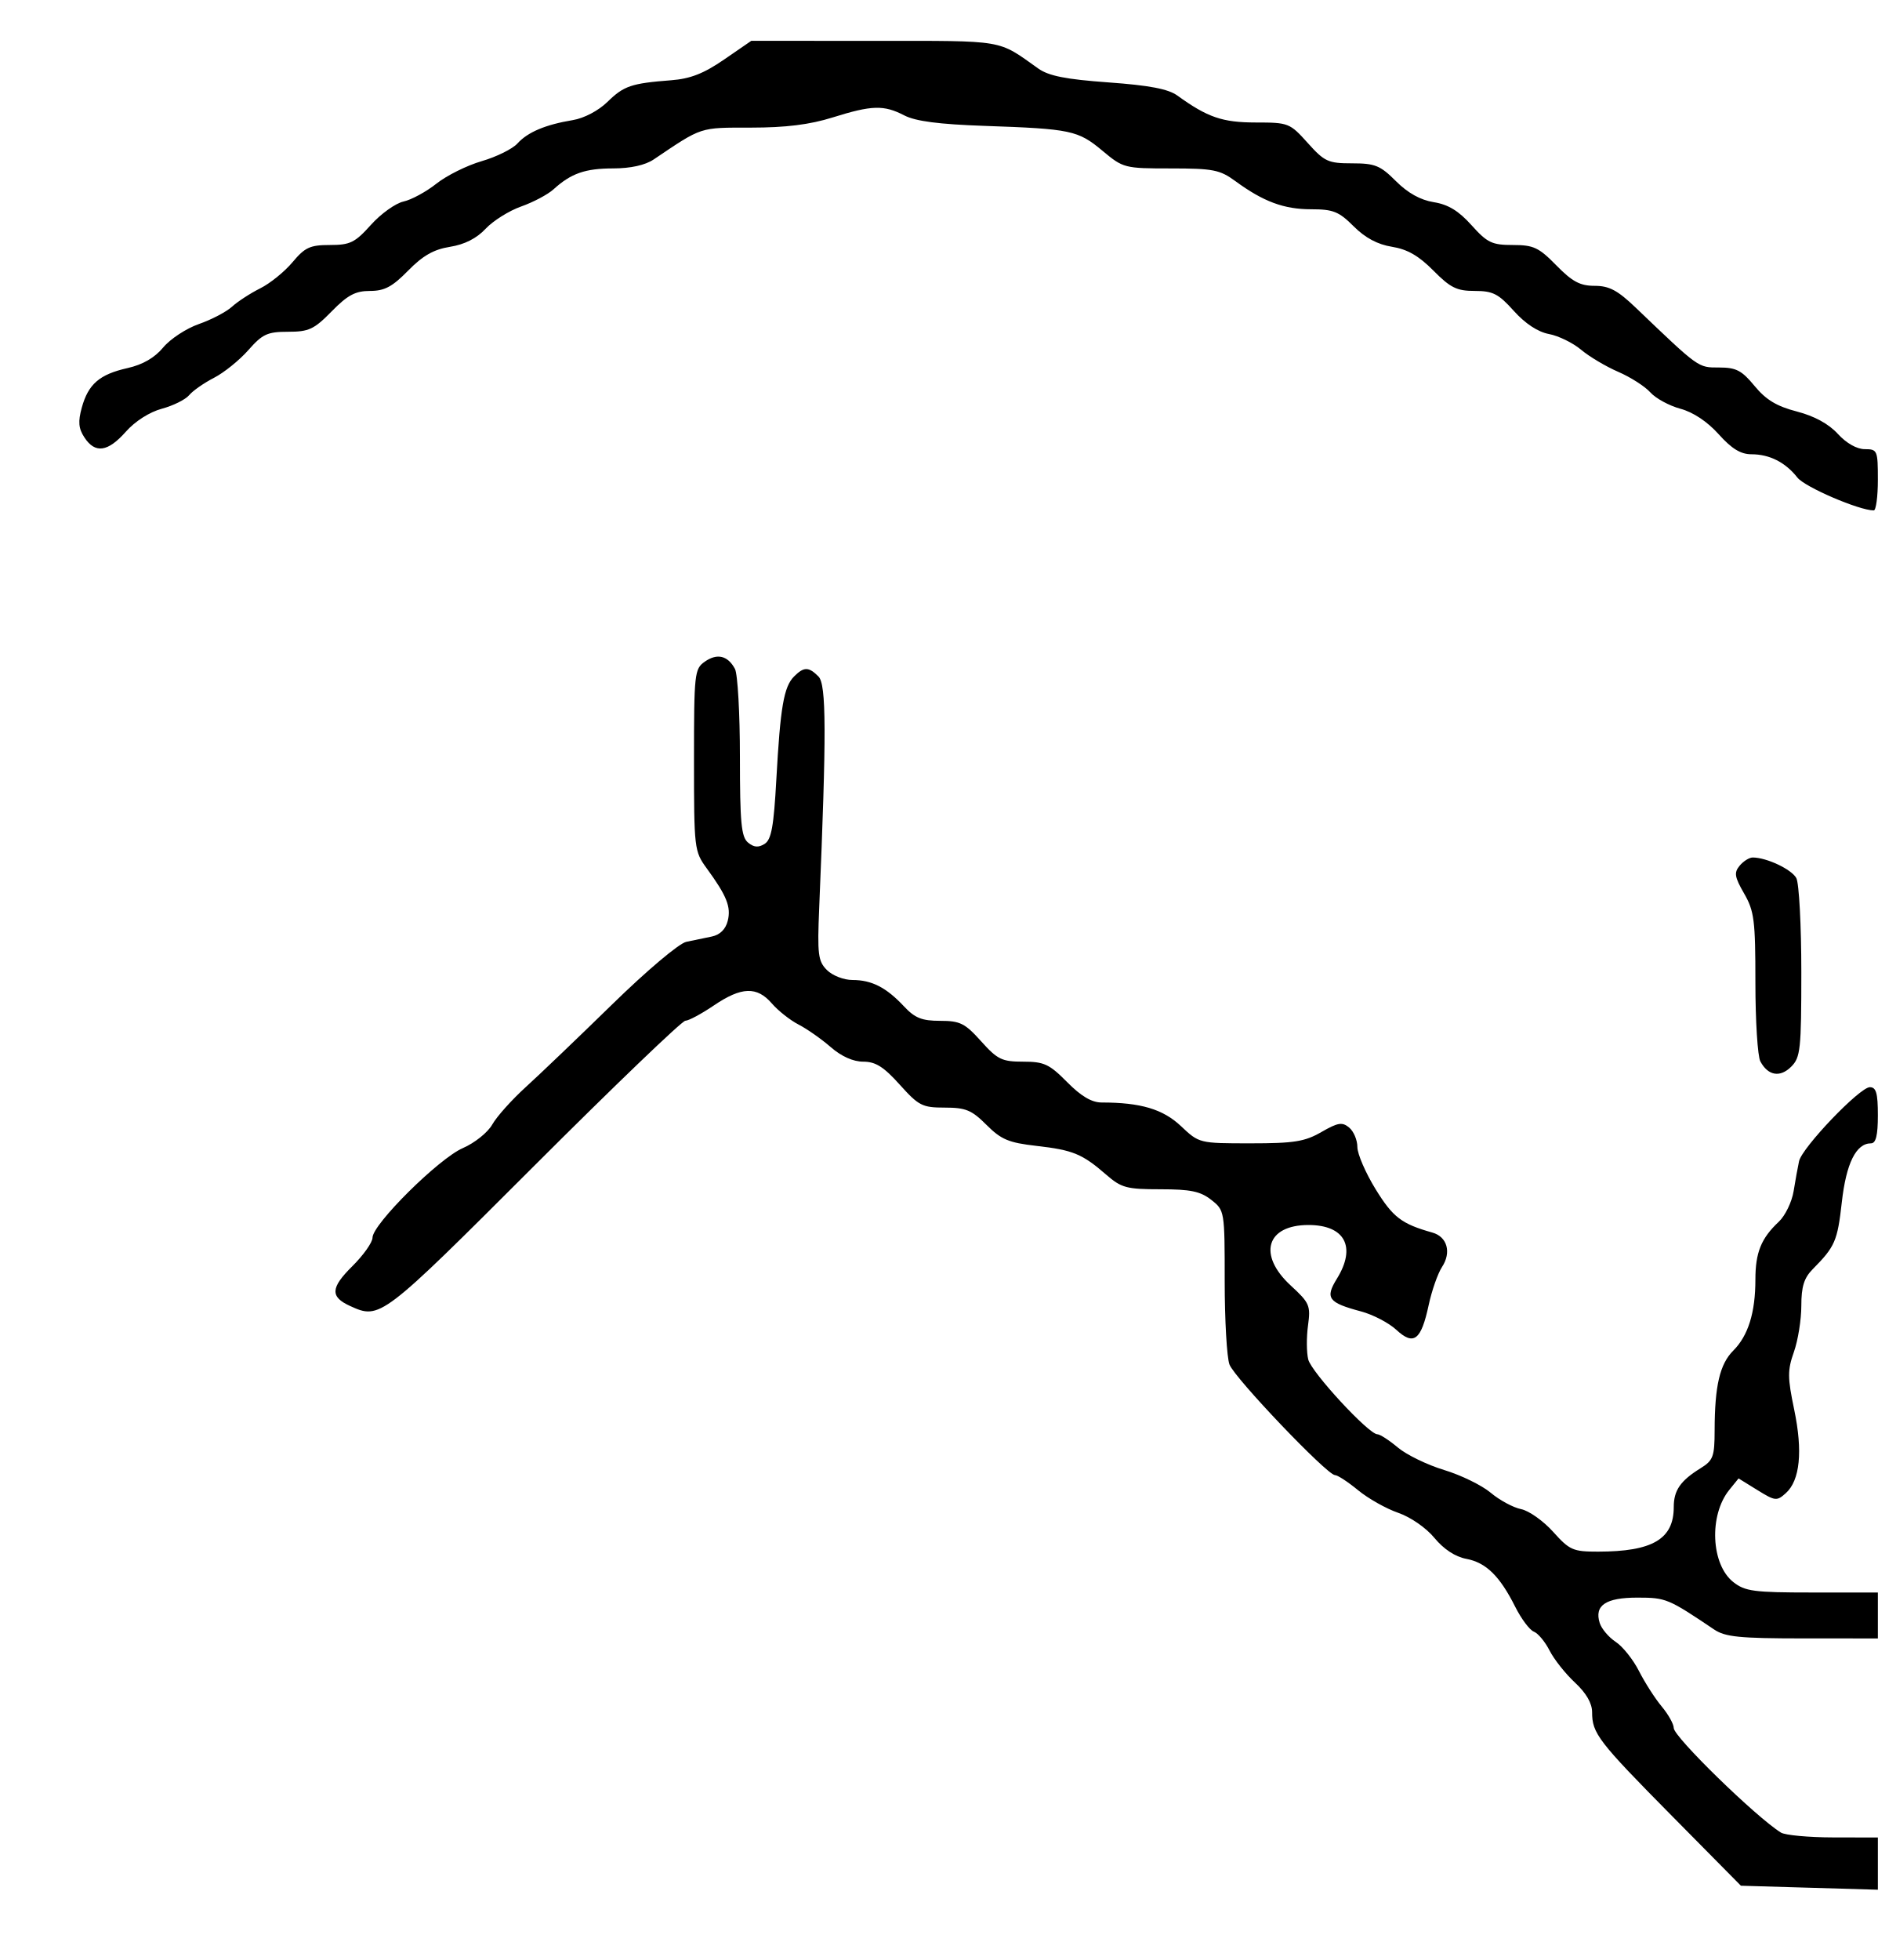
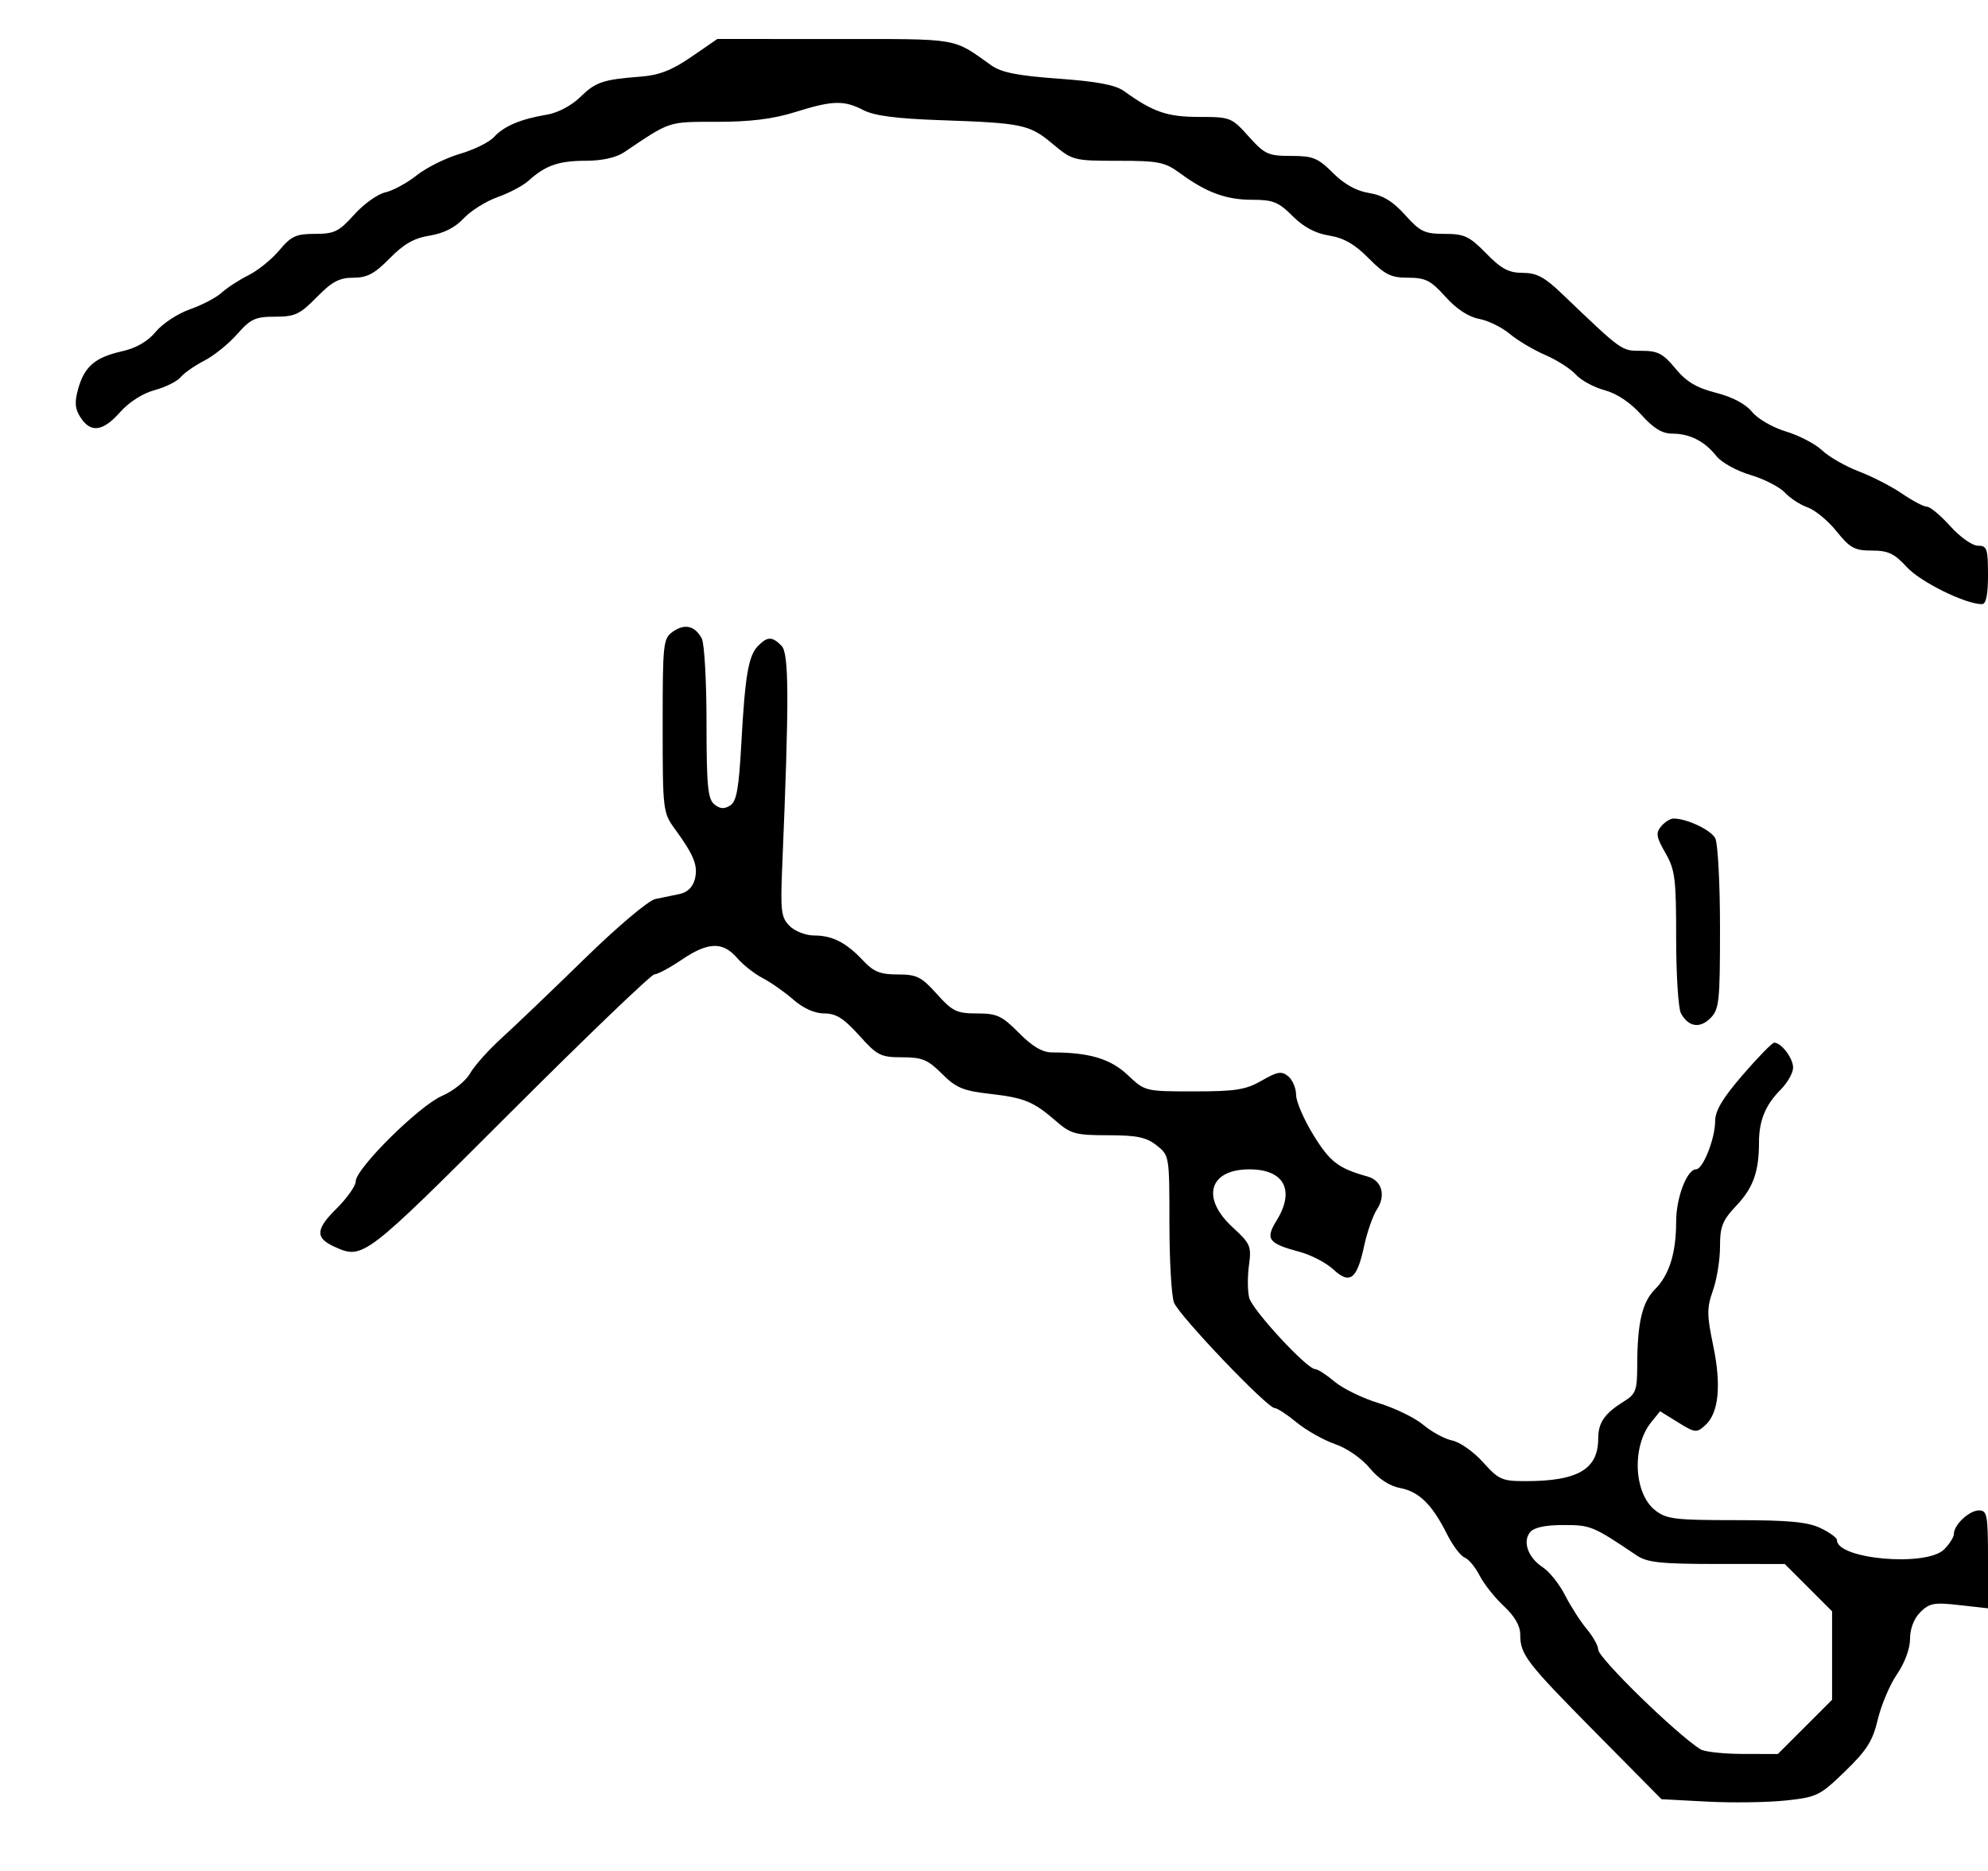
- <svg xmlns="http://www.w3.org/2000/svg" width="368" height="384" viewBox="0 0 368 384" version="1.1">
-   <path d="M 141.892 11.668 C 137.911 14.407, 135.286 15.434, 131.530 15.723 C 123.705 16.326, 122.255 16.818, 119.035 19.966 C 117.281 21.680, 114.461 23.164, 112.265 23.528 C 106.900 24.416, 103.410 25.889, 101.396 28.115 C 100.435 29.177, 97.286 30.733, 94.400 31.572 C 91.514 32.411, 87.520 34.395, 85.524 35.981 C 83.529 37.566, 80.622 39.144, 79.064 39.486 C 77.506 39.828, 74.637 41.884, 72.689 44.054 C 69.560 47.539, 68.621 48, 64.646 48 C 60.760 48, 59.760 48.460, 57.323 51.372 C 55.770 53.227, 52.925 55.529, 51 56.489 C 49.075 57.449, 46.587 59.066, 45.472 60.083 C 44.356 61.100, 41.431 62.632, 38.972 63.487 C 36.512 64.342, 33.367 66.406, 31.981 68.075 C 30.302 70.097, 27.974 71.443, 24.996 72.112 C 19.500 73.347, 17.302 75.245, 16.028 79.860 C 15.267 82.616, 15.384 83.937, 16.546 85.710 C 18.644 88.913, 21.130 88.567, 24.659 84.581 C 26.475 82.529, 29.303 80.726, 31.727 80.074 C 33.949 79.475, 36.352 78.281, 37.067 77.420 C 37.781 76.558, 39.971 75.030, 41.933 74.022 C 43.895 73.015, 46.924 70.573, 48.665 68.596 C 51.440 65.443, 52.399 65, 56.454 65 C 60.530 65, 61.545 64.525, 65 61 C 68.128 57.809, 69.644 57, 72.500 57 C 75.352 57, 76.871 56.192, 79.979 53.022 C 82.865 50.077, 84.999 48.864, 88.189 48.356 C 91.045 47.900, 93.399 46.707, 95.164 44.820 C 96.630 43.253, 99.767 41.288, 102.136 40.452 C 104.505 39.616, 107.356 38.104, 108.472 37.091 C 111.921 33.960, 114.666 33, 120.184 32.995 C 123.576 32.991, 126.438 32.358, 128.093 31.245 C 137.708 24.773, 136.993 25.008, 147.161 25.004 C 153.999 25.001, 158.674 24.419, 163.161 23.013 C 170.877 20.594, 173.187 20.528, 177.218 22.613 C 179.428 23.756, 184.005 24.353, 192.919 24.661 C 209.878 25.247, 211.257 25.538, 216.043 29.536 C 220.117 32.940, 220.349 33, 229.447 33 C 237.738 33, 239.059 33.260, 242.102 35.492 C 247.571 39.503, 251.602 41, 256.935 41 C 261.269 41, 262.377 41.444, 265.275 44.342 C 267.535 46.602, 269.963 47.898, 272.776 48.348 C 275.789 48.830, 278.026 50.114, 280.890 53.007 C 284.238 56.388, 285.479 57, 288.995 57 C 292.556 57, 293.645 57.555, 296.650 60.903 C 298.897 63.405, 301.372 65.035, 303.548 65.443 C 305.414 65.793, 308.246 67.178, 309.841 68.520 C 311.436 69.862, 314.712 71.811, 317.121 72.851 C 319.529 73.890, 322.359 75.701, 323.409 76.875 C 324.459 78.048, 327.110 79.491, 329.301 80.081 C 331.811 80.757, 334.587 82.605, 336.806 85.077 C 339.368 87.931, 341.119 89, 343.230 89 C 346.771 89, 349.880 90.578, 352.232 93.567 C 353.695 95.428, 364.330 100, 367.194 100 C 367.637 100, 368 97.300, 368 94 C 368 88.231, 367.901 88, 365.444 88 C 363.878 88, 361.824 86.836, 360.143 84.995 C 358.356 83.039, 355.553 81.512, 352.114 80.619 C 348.172 79.597, 346.070 78.328, 343.842 75.624 C 341.323 72.568, 340.232 72, 336.883 72 C 332.726 72, 333.031 72.218, 320.518 60.250 C 316.984 56.870, 315.342 56, 312.498 56 C 309.645 56, 308.127 55.190, 305 52 C 301.548 48.478, 300.528 48, 296.466 48 C 292.374 48, 291.461 47.563, 288.369 44.119 C 285.848 41.310, 283.802 40.064, 280.968 39.611 C 278.365 39.195, 275.880 37.813, 273.559 35.492 C 270.481 32.414, 269.461 32, 264.960 32 C 260.268 32, 259.562 31.676, 256.263 28 C 252.764 24.102, 252.504 24, 246.086 23.998 C 239.554 23.997, 236.633 22.993, 230.724 18.721 C 228.935 17.428, 225.248 16.725, 217.221 16.145 C 208.857 15.540, 205.519 14.880, 203.464 13.423 C 195.369 7.688, 197.285 8.011, 171.362 8.005 L 147.224 8 141.892 11.668 M 138.115 129.632 C 136.096 131.046, 136 131.925, 136 148.909 C 136 166.269, 136.061 166.787, 138.479 170.102 C 142.431 175.520, 143.297 177.681, 142.612 180.411 C 142.196 182.067, 141.093 183.151, 139.485 183.485 C 138.118 183.768, 135.870 184.235, 134.490 184.522 C 133.076 184.815, 126.737 190.164, 119.973 196.772 C 113.369 203.222, 105.735 210.525, 103.009 213 C 100.284 215.475, 97.341 218.764, 96.470 220.310 C 95.592 221.868, 93.019 223.929, 90.693 224.937 C 85.994 226.973, 73 239.858, 73 242.481 C 73 243.403, 71.215 245.924, 69.033 248.084 C 64.770 252.305, 64.672 254.074, 68.602 255.865 C 74.483 258.544, 74.689 258.388, 104.596 228.500 C 120.281 212.825, 133.651 199.992, 134.307 199.982 C 134.963 199.972, 137.480 198.622, 139.900 196.982 C 145.308 193.317, 148.334 193.214, 151.257 196.595 C 152.490 198.023, 154.850 199.885, 156.500 200.734 C 158.150 201.583, 160.978 203.565, 162.785 205.139 C 164.883 206.966, 167.190 208, 169.171 208 C 171.581 208, 173.174 209.003, 176.316 212.500 C 180.040 216.643, 180.739 217, 185.147 217 C 189.253 217, 190.415 217.481, 193.318 220.385 C 196.196 223.263, 197.660 223.878, 203.101 224.499 C 210.282 225.318, 212.081 226.061, 216.785 230.147 C 219.754 232.726, 220.773 233, 227.400 233 C 233.302 233, 235.244 233.404, 237.365 235.073 C 239.985 237.134, 240 237.223, 240 251.007 C 240 258.632, 240.422 265.979, 240.937 267.334 C 241.952 270.004, 260.077 289, 261.609 289 C 262.124 289, 264.158 290.330, 266.131 291.956 C 268.103 293.582, 271.638 295.574, 273.986 296.383 C 276.434 297.227, 279.471 299.329, 281.105 301.312 C 282.914 303.506, 285.184 305, 287.318 305.400 C 291.212 306.130, 293.900 308.758, 296.932 314.799 C 298.119 317.163, 299.762 319.355, 300.582 319.670 C 301.403 319.985, 302.789 321.650, 303.664 323.371 C 304.538 325.092, 306.771 327.911, 308.627 329.635 C 310.839 331.691, 312 333.692, 312 335.451 C 312 339.606, 313.189 341.150, 327.640 355.770 L 341.160 369.447 354.580 369.840 L 368 370.232 368 365.116 L 368 360 359.250 359.985 C 354.438 359.976, 349.825 359.549, 349 359.035 C 344.112 355.992, 328 340.281, 328 338.558 C 328 337.786, 326.936 335.881, 325.637 334.327 C 324.337 332.772, 322.338 329.656, 321.194 327.403 C 320.051 325.149, 317.998 322.574, 316.633 321.679 C 315.268 320.785, 313.855 319.120, 313.493 317.979 C 312.398 314.528, 314.666 313, 320.872 313.004 C 326.482 313.007, 326.892 313.178, 335.907 319.245 C 338.081 320.708, 340.883 320.990, 353.250 320.995 L 368 321 368 316.500 L 368 312 355.135 312 C 343.693 312, 341.982 311.774, 339.672 309.957 C 335.291 306.510, 334.868 296.854, 338.882 291.897 L 340.700 289.652 344.398 291.937 C 347.894 294.097, 348.199 294.129, 349.975 292.522 C 352.742 290.019, 353.308 284.347, 351.605 276.181 C 350.285 269.850, 350.278 268.463, 351.550 264.857 C 352.348 262.598, 353 258.535, 353 255.829 C 353 252.067, 353.530 250.374, 355.250 248.636 C 359.604 244.238, 360.082 243.138, 360.933 235.547 C 361.789 227.913, 363.728 224, 366.655 224 C 367.619 224, 368 222.441, 368 218.500 C 368 214.165, 367.667 213, 366.427 213 C 364.447 213, 353.147 224.811, 352.555 227.500 C 352.313 228.600, 351.835 231.236, 351.492 233.359 C 351.149 235.481, 349.842 238.181, 348.586 239.359 C 345.127 242.604, 344 245.390, 344 250.691 C 344 257.151, 342.590 261.682, 339.673 264.600 C 337.023 267.250, 336.028 271.496, 336.011 280.227 C 336.001 285.389, 335.729 286.122, 333.250 287.657 C 329.303 290.101, 328 291.988, 328 295.257 C 328 301.536, 323.848 303.983, 313.177 303.994 C 308.254 304, 307.591 303.707, 304.364 300.112 C 302.444 297.974, 299.615 295.973, 298.076 295.665 C 296.538 295.358, 293.864 293.915, 292.134 292.460 C 290.405 291.004, 286.294 288.997, 283 288 C 279.706 287.003, 275.623 285.020, 273.928 283.593 C 272.233 282.167, 270.428 281, 269.917 281 C 268.223 281, 257.004 268.863, 256.373 266.348 C 256.032 264.990, 256.011 261.994, 256.327 259.690 C 256.862 255.782, 256.635 255.255, 252.950 251.866 C 246.430 245.867, 248.144 240, 256.416 240 C 263.556 240, 265.836 244.293, 261.996 250.506 C 259.631 254.334, 260.277 255.210, 266.736 256.937 C 269.066 257.560, 272.169 259.179, 273.633 260.535 C 277.046 263.699, 278.492 262.595, 279.971 255.698 C 280.581 252.853, 281.761 249.487, 282.593 248.217 C 284.468 245.355, 283.610 242.302, 280.699 241.484 C 274.663 239.787, 272.976 238.501, 269.590 233.015 C 267.616 229.816, 266 226.084, 266 224.722 C 266 223.359, 265.277 221.645, 264.393 220.912 C 263.032 219.782, 262.200 219.916, 258.945 221.789 C 255.679 223.669, 253.598 224, 245.054 224 C 235.014 224, 235.001 223.997, 231.427 220.626 C 227.903 217.301, 223.534 216, 215.899 216 C 213.934 216, 211.875 214.786, 209.117 212 C 205.626 208.474, 204.605 208, 200.505 208 C 196.344 208, 195.475 207.579, 192.263 204 C 189.098 200.474, 188.146 200, 184.237 200 C 180.658 200, 179.291 199.453, 177.151 197.166 C 173.686 193.462, 170.831 192, 167.066 192 C 165.361 192, 163.136 191.136, 162.053 190.053 C 160.312 188.312, 160.152 187.017, 160.538 177.803 C 161.978 143.485, 161.947 134.090, 160.391 132.534 C 158.464 130.607, 157.537 130.606, 155.611 132.532 C 153.605 134.538, 152.917 138.523, 152.141 152.633 C 151.628 161.954, 151.166 164.499, 149.834 165.337 C 148.627 166.095, 147.731 166.021, 146.584 165.070 C 145.264 163.974, 145 161.182, 145 148.312 C 145 139.818, 144.563 132.051, 144.028 131.052 C 142.627 128.435, 140.540 127.934, 138.115 129.632 M 340.912 169.607 C 339.782 170.968, 339.916 171.800, 341.789 175.055 C 343.774 178.504, 344 180.288, 344 192.514 C 344 200.004, 344.437 206.949, 344.972 207.948 C 346.477 210.760, 348.839 211.161, 351.023 208.977 C 352.833 207.167, 353 205.603, 353 190.434 C 353 181.323, 352.559 173.045, 352.021 172.039 C 351.100 170.319, 346.193 168, 343.473 168 C 342.798 168, 341.645 168.723, 340.912 169.607" stroke="none" fill="black" fill-rule="evenodd" />
+ <svg xmlns="http://www.w3.org/2000/svg" width="408" height="384" viewBox="0 0 408 384" version="1.1">
+   <path d="M 141.892 11.668 C 137.911 14.407, 135.286 15.434, 131.530 15.723 C 123.705 16.326, 122.255 16.818, 119.035 19.966 C 117.281 21.680, 114.461 23.164, 112.265 23.528 C 106.900 24.416, 103.410 25.889, 101.396 28.115 C 100.435 29.177, 97.286 30.733, 94.400 31.572 C 91.514 32.411, 87.520 34.395, 85.524 35.981 C 83.529 37.566, 80.622 39.144, 79.064 39.486 C 77.506 39.828, 74.637 41.884, 72.689 44.054 C 69.560 47.539, 68.621 48, 64.646 48 C 60.760 48, 59.760 48.460, 57.323 51.372 C 55.770 53.227, 52.925 55.529, 51 56.489 C 49.075 57.449, 46.587 59.066, 45.472 60.083 C 44.356 61.100, 41.431 62.632, 38.972 63.487 C 36.512 64.342, 33.367 66.406, 31.981 68.075 C 30.302 70.097, 27.974 71.443, 24.996 72.112 C 19.500 73.347, 17.302 75.245, 16.028 79.860 C 15.267 82.616, 15.384 83.937, 16.546 85.710 C 18.644 88.913, 21.130 88.567, 24.659 84.581 C 26.475 82.529, 29.303 80.726, 31.727 80.074 C 33.949 79.475, 36.352 78.281, 37.067 77.420 C 37.781 76.558, 39.971 75.030, 41.933 74.022 C 43.895 73.015, 46.924 70.573, 48.665 68.596 C 51.440 65.443, 52.399 65, 56.454 65 C 60.530 65, 61.545 64.525, 65 61 C 68.128 57.809, 69.644 57, 72.500 57 C 75.352 57, 76.871 56.192, 79.979 53.022 C 82.865 50.077, 84.999 48.864, 88.189 48.356 C 91.045 47.900, 93.399 46.707, 95.164 44.820 C 96.630 43.253, 99.767 41.288, 102.136 40.452 C 104.505 39.616, 107.356 38.104, 108.472 37.091 C 111.921 33.960, 114.666 33, 120.184 32.995 C 123.576 32.991, 126.438 32.358, 128.093 31.245 C 137.708 24.773, 136.993 25.008, 147.161 25.004 C 153.999 25.001, 158.674 24.419, 163.161 23.013 C 170.877 20.594, 173.187 20.528, 177.218 22.613 C 179.428 23.756, 184.005 24.353, 192.919 24.661 C 209.878 25.247, 211.257 25.538, 216.043 29.536 C 220.117 32.940, 220.349 33, 229.447 33 C 237.738 33, 239.059 33.260, 242.102 35.492 C 247.571 39.503, 251.602 41, 256.935 41 C 261.269 41, 262.377 41.444, 265.275 44.342 C 267.535 46.602, 269.963 47.898, 272.776 48.348 C 275.789 48.830, 278.026 50.114, 280.890 53.007 C 284.238 56.388, 285.479 57, 288.995 57 C 292.556 57, 293.645 57.555, 296.650 60.903 C 298.897 63.405, 301.372 65.035, 303.548 65.443 C 305.414 65.793, 308.246 67.178, 309.841 68.520 C 311.436 69.862, 314.712 71.811, 317.121 72.851 C 319.529 73.890, 322.359 75.701, 323.409 76.875 C 324.459 78.048, 327.110 79.491, 329.301 80.081 C 331.811 80.757, 334.587 82.605, 336.806 85.077 C 339.368 87.931, 341.119 89, 343.230 89 C 346.795 89, 349.882 90.581, 352.286 93.636 C 353.289 94.912, 356.413 96.639, 359.228 97.475 C 362.044 98.311, 365.227 99.940, 366.303 101.095 C 367.379 102.250, 369.495 103.625, 371.006 104.152 C 372.517 104.679, 375.180 106.885, 376.924 109.055 C 379.678 112.482, 380.628 113, 384.162 113 C 387.513 113, 388.783 113.602, 391.365 116.414 C 394.164 119.461, 403.365 123.998, 406.750 123.999 C 407.611 124, 408 122.134, 408 118 C 408 112.596, 407.794 112, 405.927 112 C 404.773 112, 402.261 110.226, 400.263 108 C 398.288 105.800, 396.134 104, 395.476 104 C 394.817 104, 392.529 102.799, 390.390 101.332 C 388.250 99.864, 384.250 97.805, 381.500 96.755 C 378.750 95.706, 375.358 93.764, 373.962 92.439 C 372.566 91.115, 369.224 89.370, 366.535 88.561 C 363.810 87.741, 360.729 85.958, 359.573 84.534 C 358.259 82.914, 355.548 81.480, 352.165 80.614 C 348.154 79.588, 346.088 78.349, 343.842 75.624 C 341.323 72.568, 340.232 72, 336.883 72 C 332.726 72, 333.031 72.218, 320.518 60.250 C 316.984 56.870, 315.342 56, 312.498 56 C 309.645 56, 308.127 55.190, 305 52 C 301.548 48.478, 300.528 48, 296.466 48 C 292.374 48, 291.461 47.563, 288.369 44.119 C 285.848 41.310, 283.802 40.064, 280.968 39.611 C 278.365 39.195, 275.880 37.813, 273.559 35.492 C 270.481 32.414, 269.461 32, 264.960 32 C 260.268 32, 259.562 31.676, 256.263 28 C 252.764 24.102, 252.504 24, 246.086 23.998 C 239.554 23.997, 236.633 22.993, 230.724 18.721 C 228.935 17.428, 225.248 16.725, 217.221 16.145 C 208.857 15.540, 205.519 14.880, 203.464 13.423 C 195.369 7.688, 197.285 8.011, 171.362 8.005 L 147.224 8 141.892 11.668 M 138.115 129.632 C 136.096 131.046, 136 131.925, 136 148.909 C 136 166.269, 136.061 166.787, 138.479 170.102 C 142.431 175.520, 143.297 177.681, 142.612 180.411 C 142.196 182.067, 141.093 183.151, 139.485 183.485 C 138.118 183.768, 135.870 184.235, 134.490 184.522 C 133.076 184.815, 126.737 190.164, 119.973 196.772 C 113.369 203.222, 105.735 210.525, 103.009 213 C 100.284 215.475, 97.341 218.764, 96.470 220.310 C 95.592 221.868, 93.019 223.929, 90.693 224.937 C 85.994 226.973, 73 239.858, 73 242.481 C 73 243.403, 71.215 245.924, 69.033 248.084 C 64.770 252.305, 64.672 254.074, 68.602 255.865 C 74.483 258.544, 74.689 258.388, 104.596 228.500 C 120.281 212.825, 133.651 199.992, 134.307 199.982 C 134.963 199.972, 137.480 198.622, 139.900 196.982 C 145.308 193.317, 148.334 193.214, 151.257 196.595 C 152.490 198.023, 154.850 199.885, 156.500 200.734 C 158.150 201.583, 160.978 203.565, 162.785 205.139 C 164.883 206.966, 167.190 208, 169.171 208 C 171.581 208, 173.174 209.003, 176.316 212.500 C 180.040 216.643, 180.739 217, 185.147 217 C 189.253 217, 190.415 217.481, 193.318 220.385 C 196.196 223.263, 197.660 223.878, 203.101 224.499 C 210.282 225.318, 212.081 226.061, 216.785 230.147 C 219.754 232.726, 220.773 233, 227.400 233 C 233.302 233, 235.244 233.404, 237.365 235.073 C 239.985 237.134, 240 237.223, 240 251.007 C 240 258.632, 240.422 265.979, 240.937 267.334 C 241.952 270.004, 260.077 289, 261.609 289 C 262.124 289, 264.158 290.330, 266.131 291.956 C 268.103 293.582, 271.638 295.574, 273.986 296.383 C 276.434 297.227, 279.471 299.329, 281.105 301.312 C 282.914 303.506, 285.184 305, 287.318 305.400 C 291.212 306.130, 293.900 308.758, 296.932 314.799 C 298.119 317.163, 299.762 319.355, 300.582 319.670 C 301.403 319.985, 302.789 321.650, 303.664 323.371 C 304.538 325.092, 306.771 327.911, 308.627 329.635 C 310.839 331.691, 312 333.692, 312 335.451 C 312 339.604, 313.190 341.152, 327.556 355.685 L 340.993 369.278 350.373 369.769 C 355.531 370.039, 362.785 369.935, 366.492 369.538 C 372.895 368.852, 373.505 368.552, 378.675 363.545 C 383.142 359.217, 384.345 357.309, 385.390 352.887 C 386.090 349.924, 387.864 345.750, 389.332 343.610 C 390.922 341.292, 392 338.363, 392 336.360 C 392 334.272, 392.801 332.199, 394.116 330.884 C 395.976 329.024, 396.946 328.849, 402.116 329.434 L 408 330.099 408 320.050 C 408 310.948, 407.826 310, 406.155 310 C 404.148 310, 401 312.949, 401 314.829 C 401 315.473, 400.100 316.900, 399 318 C 395.373 321.627, 377 320.031, 377 316.088 C 377 315.615, 375.469 314.502, 373.599 313.614 C 370.973 312.368, 367.013 312, 356.234 312 C 343.685 312, 342.006 311.793, 339.672 309.957 C 335.291 306.510, 334.868 296.854, 338.882 291.897 L 340.700 289.652 344.398 291.937 C 347.894 294.097, 348.199 294.129, 349.975 292.522 C 352.742 290.019, 353.308 284.347, 351.605 276.181 C 350.285 269.850, 350.278 268.463, 351.550 264.857 C 352.348 262.598, 353 258.556, 353 255.877 C 353 251.711, 353.492 250.483, 356.394 247.406 C 359.827 243.767, 361 240.465, 361 234.440 C 361 230.006, 362.337 226.754, 365.432 223.659 C 366.844 222.246, 368 220.203, 368 219.117 C 368 217.185, 365.584 214, 364.118 214 C 363.712 214, 360.819 216.962, 357.690 220.583 C 353.544 225.379, 352 227.966, 352 230.115 C 352 233.690, 349.496 240, 348.077 240 C 346.216 240, 344 245.819, 344 250.707 C 344 257.152, 342.588 261.685, 339.673 264.600 C 337.023 267.250, 336.028 271.496, 336.011 280.227 C 336.001 285.389, 335.729 286.122, 333.250 287.657 C 329.303 290.101, 328 291.988, 328 295.257 C 328 301.536, 323.848 303.983, 313.177 303.994 C 308.254 304, 307.591 303.707, 304.364 300.112 C 302.444 297.974, 299.615 295.973, 298.076 295.665 C 296.538 295.358, 293.864 293.915, 292.134 292.460 C 290.405 291.004, 286.294 288.997, 283 288 C 279.706 287.003, 275.623 285.020, 273.928 283.593 C 272.233 282.167, 270.428 281, 269.917 281 C 268.223 281, 257.004 268.863, 256.373 266.348 C 256.032 264.990, 256.011 261.994, 256.327 259.690 C 256.862 255.782, 256.635 255.255, 252.950 251.866 C 246.430 245.867, 248.144 240, 256.416 240 C 263.556 240, 265.836 244.293, 261.996 250.506 C 259.631 254.334, 260.277 255.210, 266.736 256.937 C 269.066 257.560, 272.169 259.179, 273.633 260.535 C 277.046 263.699, 278.492 262.595, 279.971 255.698 C 280.581 252.853, 281.761 249.487, 282.593 248.217 C 284.468 245.355, 283.610 242.302, 280.699 241.484 C 274.663 239.787, 272.976 238.501, 269.590 233.015 C 267.616 229.816, 266 226.084, 266 224.722 C 266 223.359, 265.277 221.645, 264.393 220.912 C 263.032 219.782, 262.200 219.916, 258.945 221.789 C 255.679 223.669, 253.598 224, 245.054 224 C 235.014 224, 235.001 223.997, 231.427 220.626 C 227.903 217.301, 223.534 216, 215.899 216 C 213.934 216, 211.875 214.786, 209.117 212 C 205.626 208.474, 204.605 208, 200.505 208 C 196.344 208, 195.475 207.579, 192.263 204 C 189.098 200.474, 188.146 200, 184.237 200 C 180.658 200, 179.291 199.453, 177.151 197.166 C 173.686 193.462, 170.831 192, 167.066 192 C 165.361 192, 163.136 191.136, 162.053 190.053 C 160.312 188.312, 160.152 187.017, 160.538 177.803 C 161.978 143.485, 161.947 134.090, 160.391 132.534 C 158.464 130.607, 157.537 130.606, 155.611 132.532 C 153.605 134.538, 152.917 138.523, 152.141 152.633 C 151.628 161.954, 151.166 164.499, 149.834 165.337 C 148.627 166.095, 147.731 166.021, 146.584 165.070 C 145.264 163.974, 145 161.182, 145 148.312 C 145 139.818, 144.563 132.051, 144.028 131.052 C 142.627 128.435, 140.540 127.934, 138.115 129.632 M 340.912 169.607 C 339.782 170.968, 339.916 171.800, 341.789 175.055 C 343.774 178.504, 344 180.288, 344 192.514 C 344 200.004, 344.437 206.949, 344.972 207.948 C 346.477 210.760, 348.839 211.161, 351.023 208.977 C 352.833 207.167, 353 205.603, 353 190.434 C 353 181.323, 352.559 173.045, 352.021 172.039 C 351.100 170.319, 346.193 168, 343.473 168 C 342.798 168, 341.645 168.723, 340.912 169.607 M 314.040 314.452 C 312.419 316.404, 313.599 319.691, 316.633 321.679 C 317.998 322.574, 320.051 325.149, 321.194 327.403 C 322.338 329.656, 324.337 332.772, 325.637 334.327 C 326.936 335.881, 328 337.786, 328 338.558 C 328 340.281, 344.112 355.992, 349 359.035 C 349.825 359.549, 353.733 359.976, 357.685 359.985 L 364.870 360 370.435 354.435 L 376 348.870 376 339.792 L 376 330.714 371.143 325.857 L 366.286 321 352.393 320.995 C 340.841 320.990, 338.063 320.696, 335.907 319.245 C 326.892 313.178, 326.482 313.007, 320.872 313.004 C 317.169 313.001, 314.833 313.496, 314.040 314.452" stroke="none" fill="black" fill-rule="evenodd" />
</svg>
